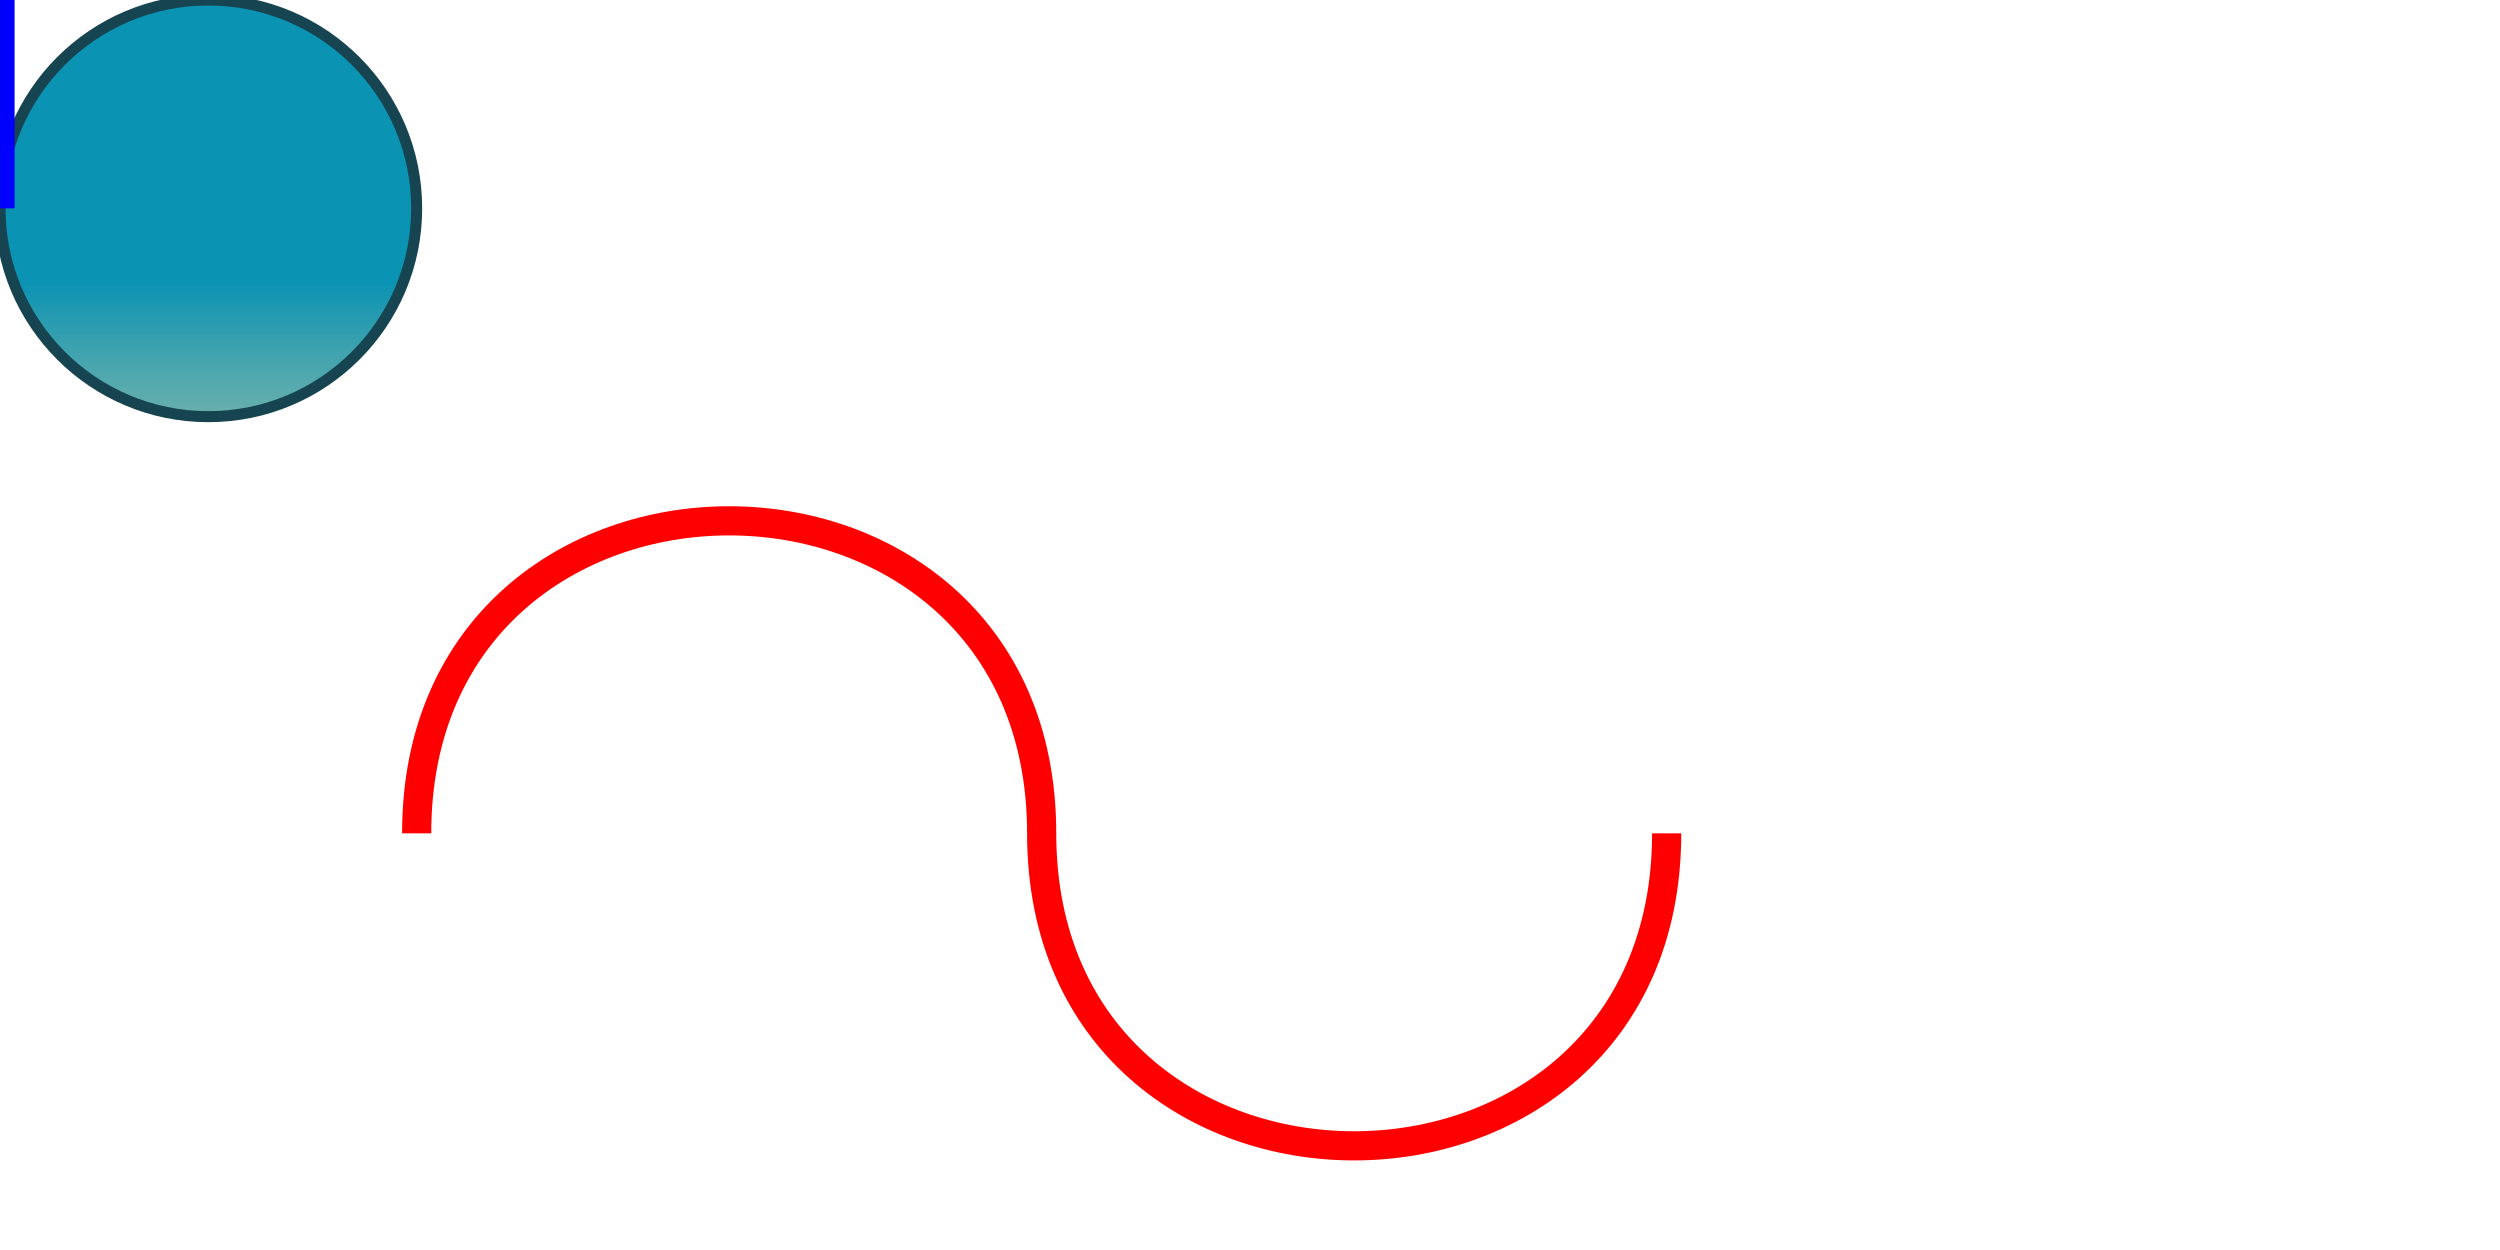
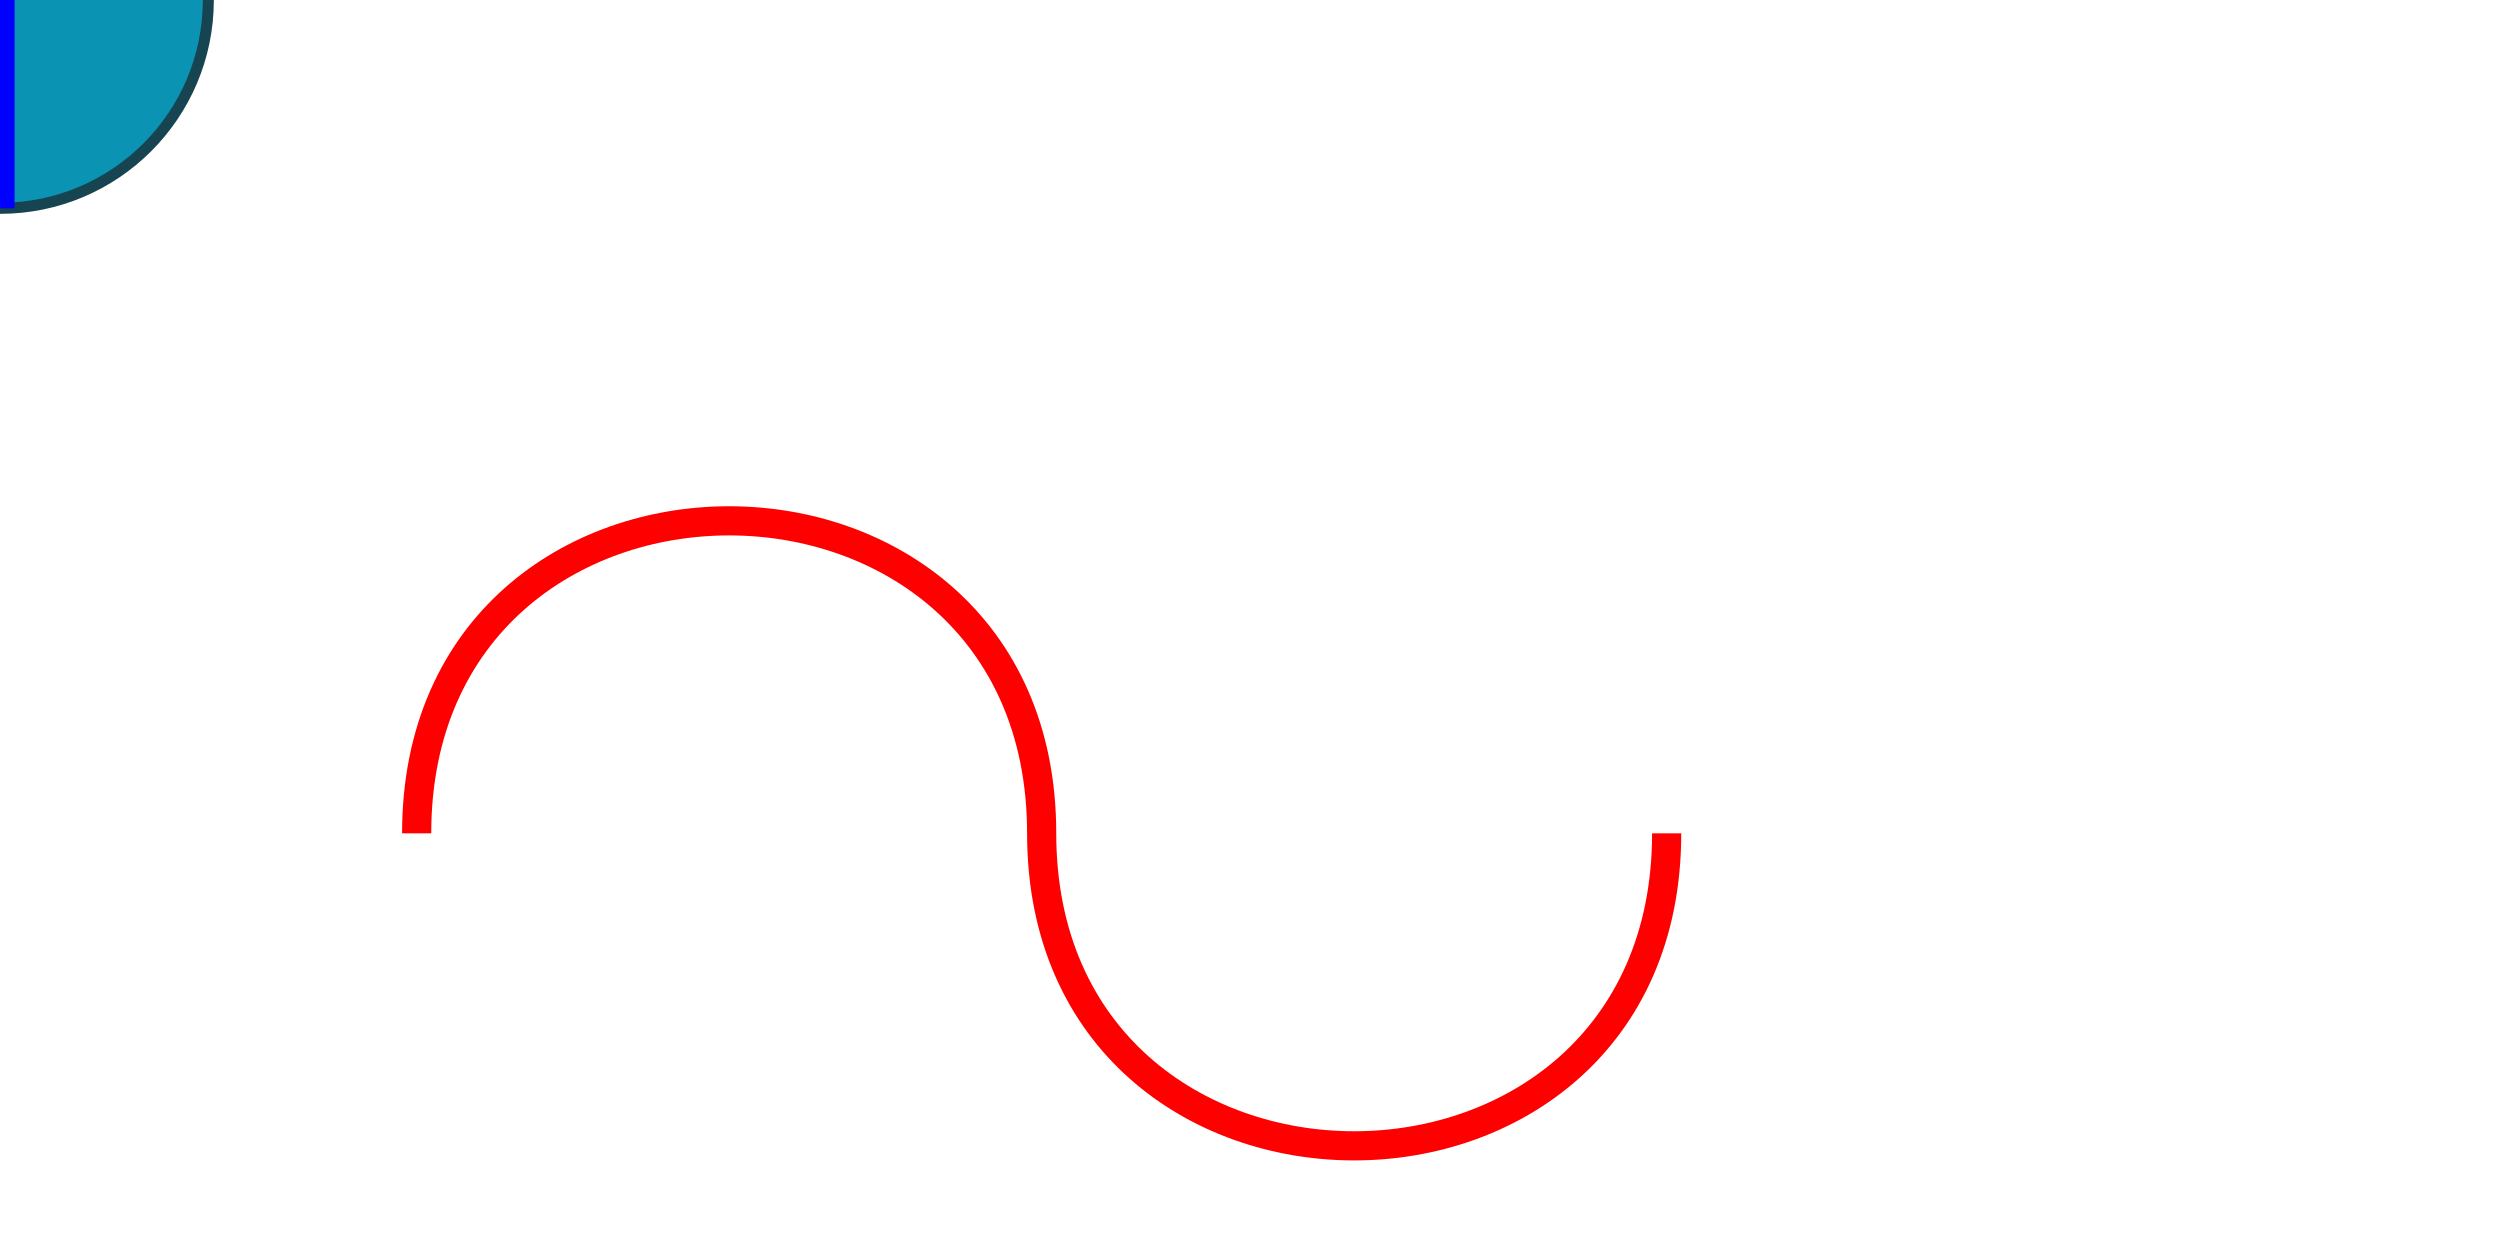
<svg xmlns="http://www.w3.org/2000/svg" xmlns:xlink="http://www.w3.org/1999/xlink" viewBox="0 0 600 300" version="1.1" id="svg5172">
  <defs id="defs5169">
    <linearGradient id="linearGradient5429">
      <stop style="stop-color:#0b93b4;stop-opacity:1" offset="0" id="stop5425" />
      <stop style="stop-color:#f4b22b;stop-opacity:0" offset="1" id="stop5427" />
    </linearGradient>
    <linearGradient xlink:href="#linearGradient5429" id="linearGradient5431" x1="94.216" y1="68.019" x2="94.216" y2="211.673" gradientUnits="userSpaceOnUse" />
  </defs>
  <path id="path1" d="M100,200 C100, 100 250, 100 250, 200 S400, 300 400, 200" fill="none" stroke="red" stroke-width="7" />
-   <ellipse style="fill:url(#linearGradient5431);fill-opacity:1;stroke:#164450;stroke-width:2.646;stroke-linecap:round;stroke-linejoin:round;paint-order:fill markers stroke" id="path5255" cx="50" cy="50" rx="50" ry="50" />
-   <path d="M 0 -50 V 50" fill="red" stroke="blue" stroke-width="7">
+   <ellipse style="fill:url(#linearGradient5431);fill-opacity:1;stroke:#164450;stroke-width:2.646;stroke-linecap:round;stroke-linejoin:round;paint-order:fill markers stroke" id="path5255" class="ellipse" cx="0" cy="0" rx="50" ry="50">
+     <animateMotion dur="6s" repeatCount="indefinite" rotate="auto">
+       <mpath xlink:href="#path1" />
+     </animateMotion>
+   </ellipse>
+   <path id="stick" d="M 0 -50 V 50" fill="red" stroke="blue" stroke-width="7">
    <animateMotion dur="6s" repeatCount="indefinite" rotate="auto">
      <mpath xlink:href="#path1" />
    </animateMotion>
  </path>
</svg>
